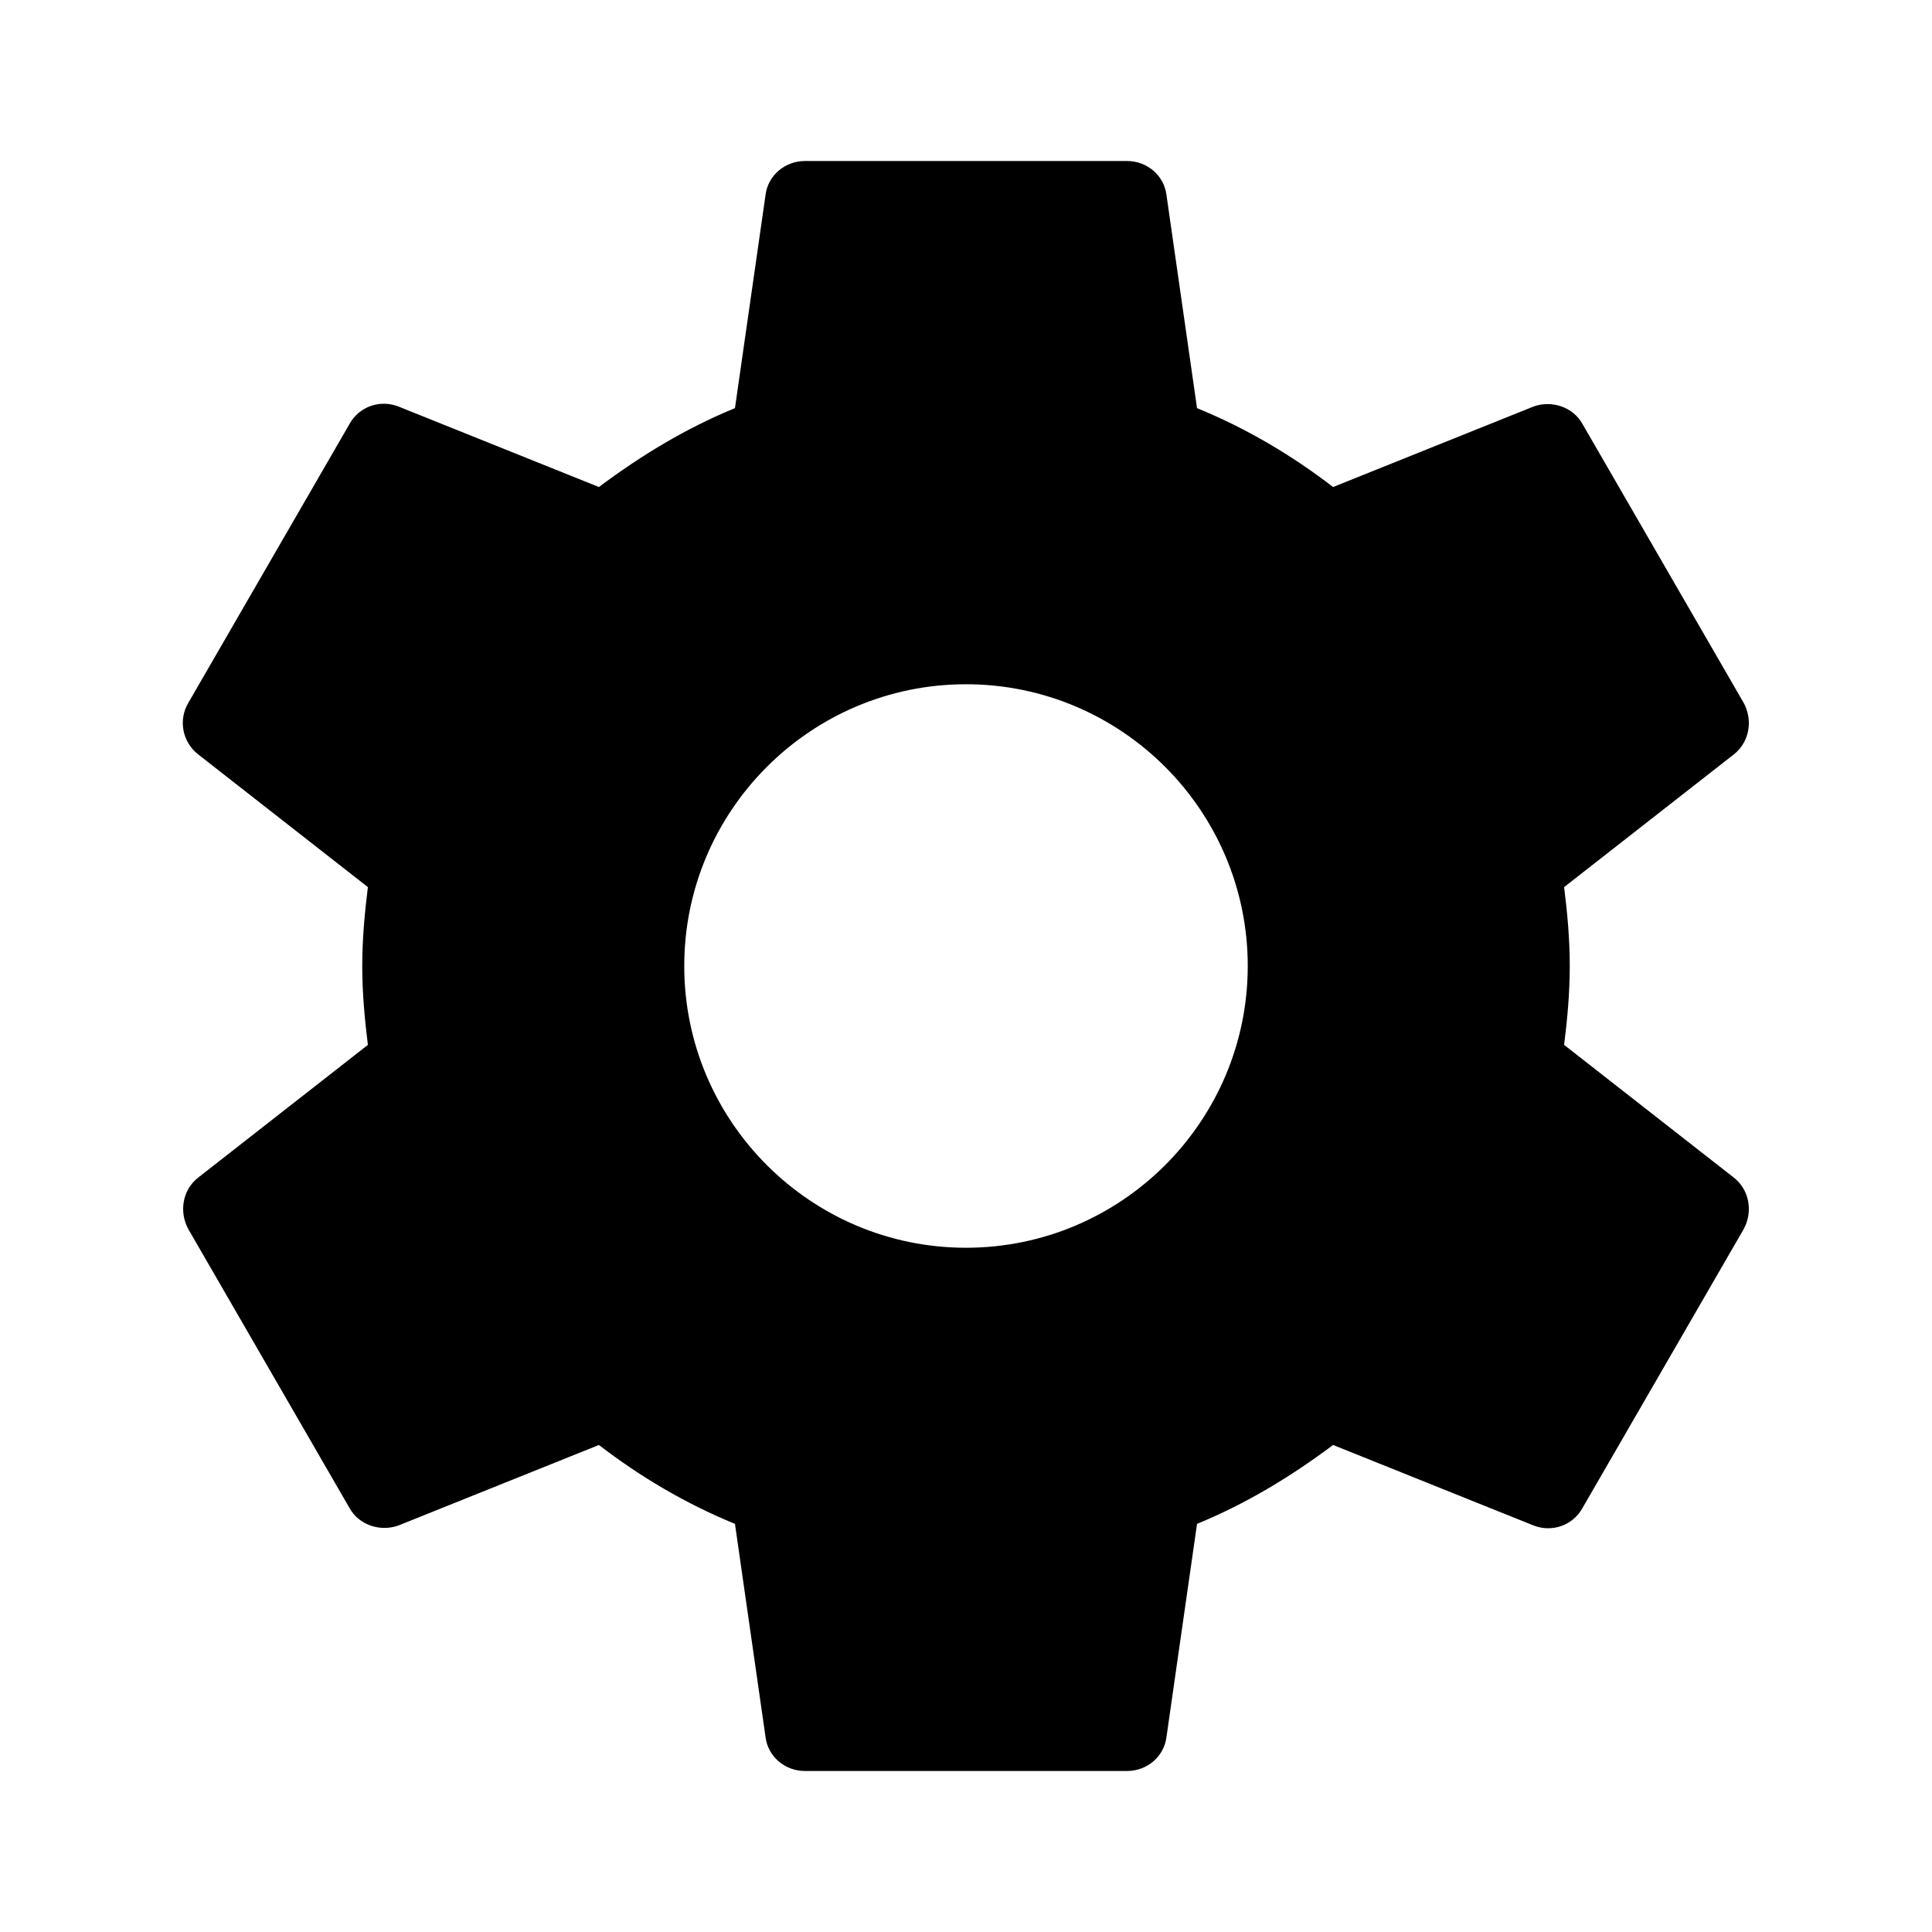
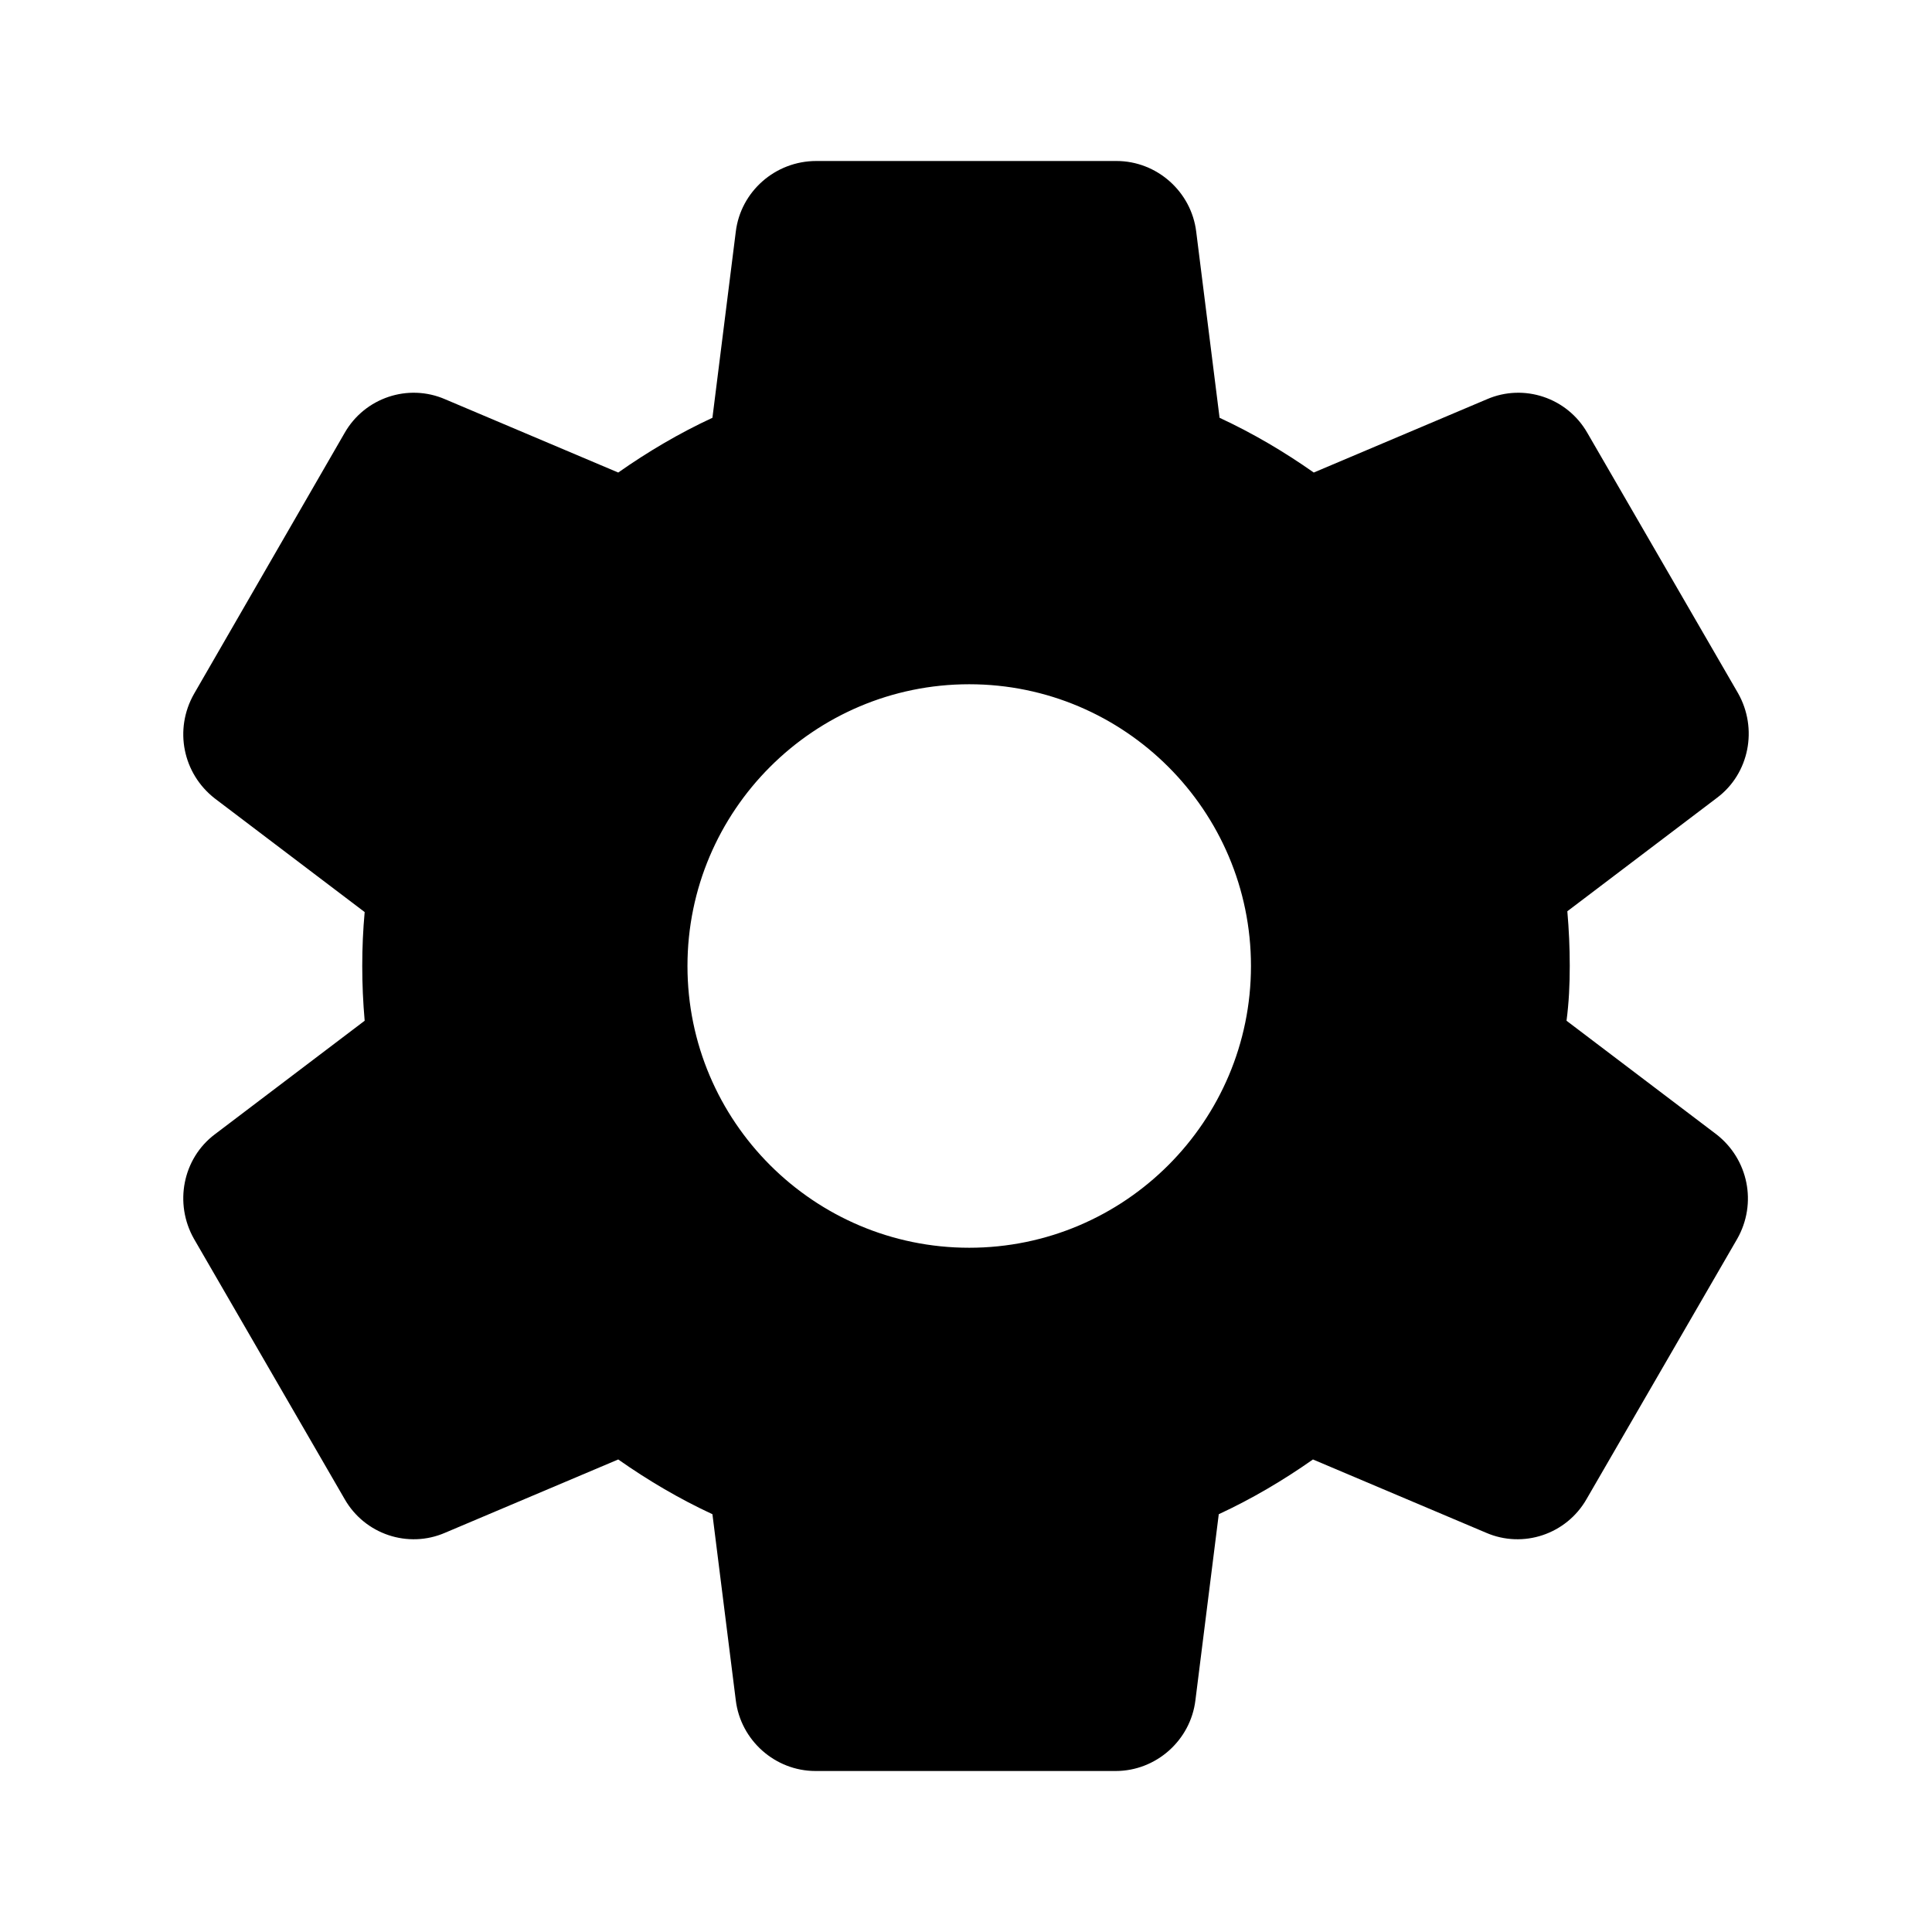
- <svg xmlns="http://www.w3.org/2000/svg" height="24" viewBox="0 0 24 24" width="24">
-   <path d="M0 0h24v24H0V0z" fill="none" />
-   <path d="M19.43 12.98c.04-.32.07-.64.07-.98s-.03-.66-.07-.98l2.11-1.65c.19-.15.24-.42.12-.64l-2-3.46c-.12-.22-.39-.3-.61-.22l-2.49 1c-.52-.4-1.08-.73-1.69-.98l-.38-2.65C14.46 2.18 14.25 2 14 2h-4c-.25 0-.46.18-.49.42l-.38 2.65c-.61.25-1.17.59-1.69.98l-2.49-1c-.23-.09-.49 0-.61.22l-2 3.46c-.13.22-.07.49.12.64l2.11 1.65c-.04.32-.07.65-.07.98s.03.66.07.98l-2.11 1.65c-.19.15-.24.42-.12.64l2 3.46c.12.22.39.3.61.22l2.49-1c.52.4 1.08.73 1.69.98l.38 2.65c.03.24.24.42.49.42h4c.25 0 .46-.18.49-.42l.38-2.65c.61-.25 1.17-.59 1.69-.98l2.49 1c.23.09.49 0 .61-.22l2-3.46c.12-.22.07-.49-.12-.64l-2.11-1.65zM12 15.5c-1.93 0-3.5-1.57-3.5-3.5s1.57-3.5 3.5-3.5 3.5 1.57 3.5 3.5-1.57 3.5-3.5 3.5z" />
+ <svg xmlns="http://www.w3.org/2000/svg" enable-background="new 0 0 24 24" height="24" viewBox="0 0 24 24" width="24">
+   <rect fill="none" height="24" width="24" />
+   <path d="M19.5,12c0-0.23-0.01-0.45-0.03-0.68l1.86-1.41c0.4-0.3,0.51-0.86,0.26-1.3l-1.87-3.23c-0.25-0.44-0.79-0.62-1.25-0.42 l-2.15,0.91c-0.37-0.26-0.76-0.49-1.17-0.68l-0.29-2.31C14.8,2.38,14.37,2,13.87,2h-3.73C9.63,2,9.2,2.38,9.14,2.88L8.85,5.19 c-0.41,0.19-0.8,0.42-1.17,0.68L5.53,4.96c-0.46-0.2-1-0.02-1.25,0.42L2.41,8.62c-0.25,0.44-0.14,0.99,0.26,1.3l1.86,1.41 C4.51,11.55,4.5,11.77,4.5,12s0.01,0.45,0.03,0.68l-1.86,1.41c-0.4,0.3-0.51,0.86-0.26,1.3l1.87,3.23c0.25,0.44,0.79,0.62,1.25,0.42 l2.15-0.91c0.37,0.26,0.76,0.49,1.17,0.68l0.29,2.31C9.2,21.62,9.63,22,10.13,22h3.73c0.5,0,0.93-0.38,0.99-0.88l0.29-2.31 c0.41-0.19,0.8-0.42,1.17-0.68l2.15,0.91c0.46,0.2,1,0.02,1.25-0.42l1.87-3.23c0.25-0.44,0.14-0.99-0.26-1.3l-1.86-1.41 C19.49,12.45,19.5,12.23,19.5,12z M12.04,15.5c-1.93,0-3.5-1.57-3.5-3.5s1.57-3.5,3.5-3.5s3.5,1.57,3.5,3.5S13.97,15.5,12.04,15.5z" />
</svg>
